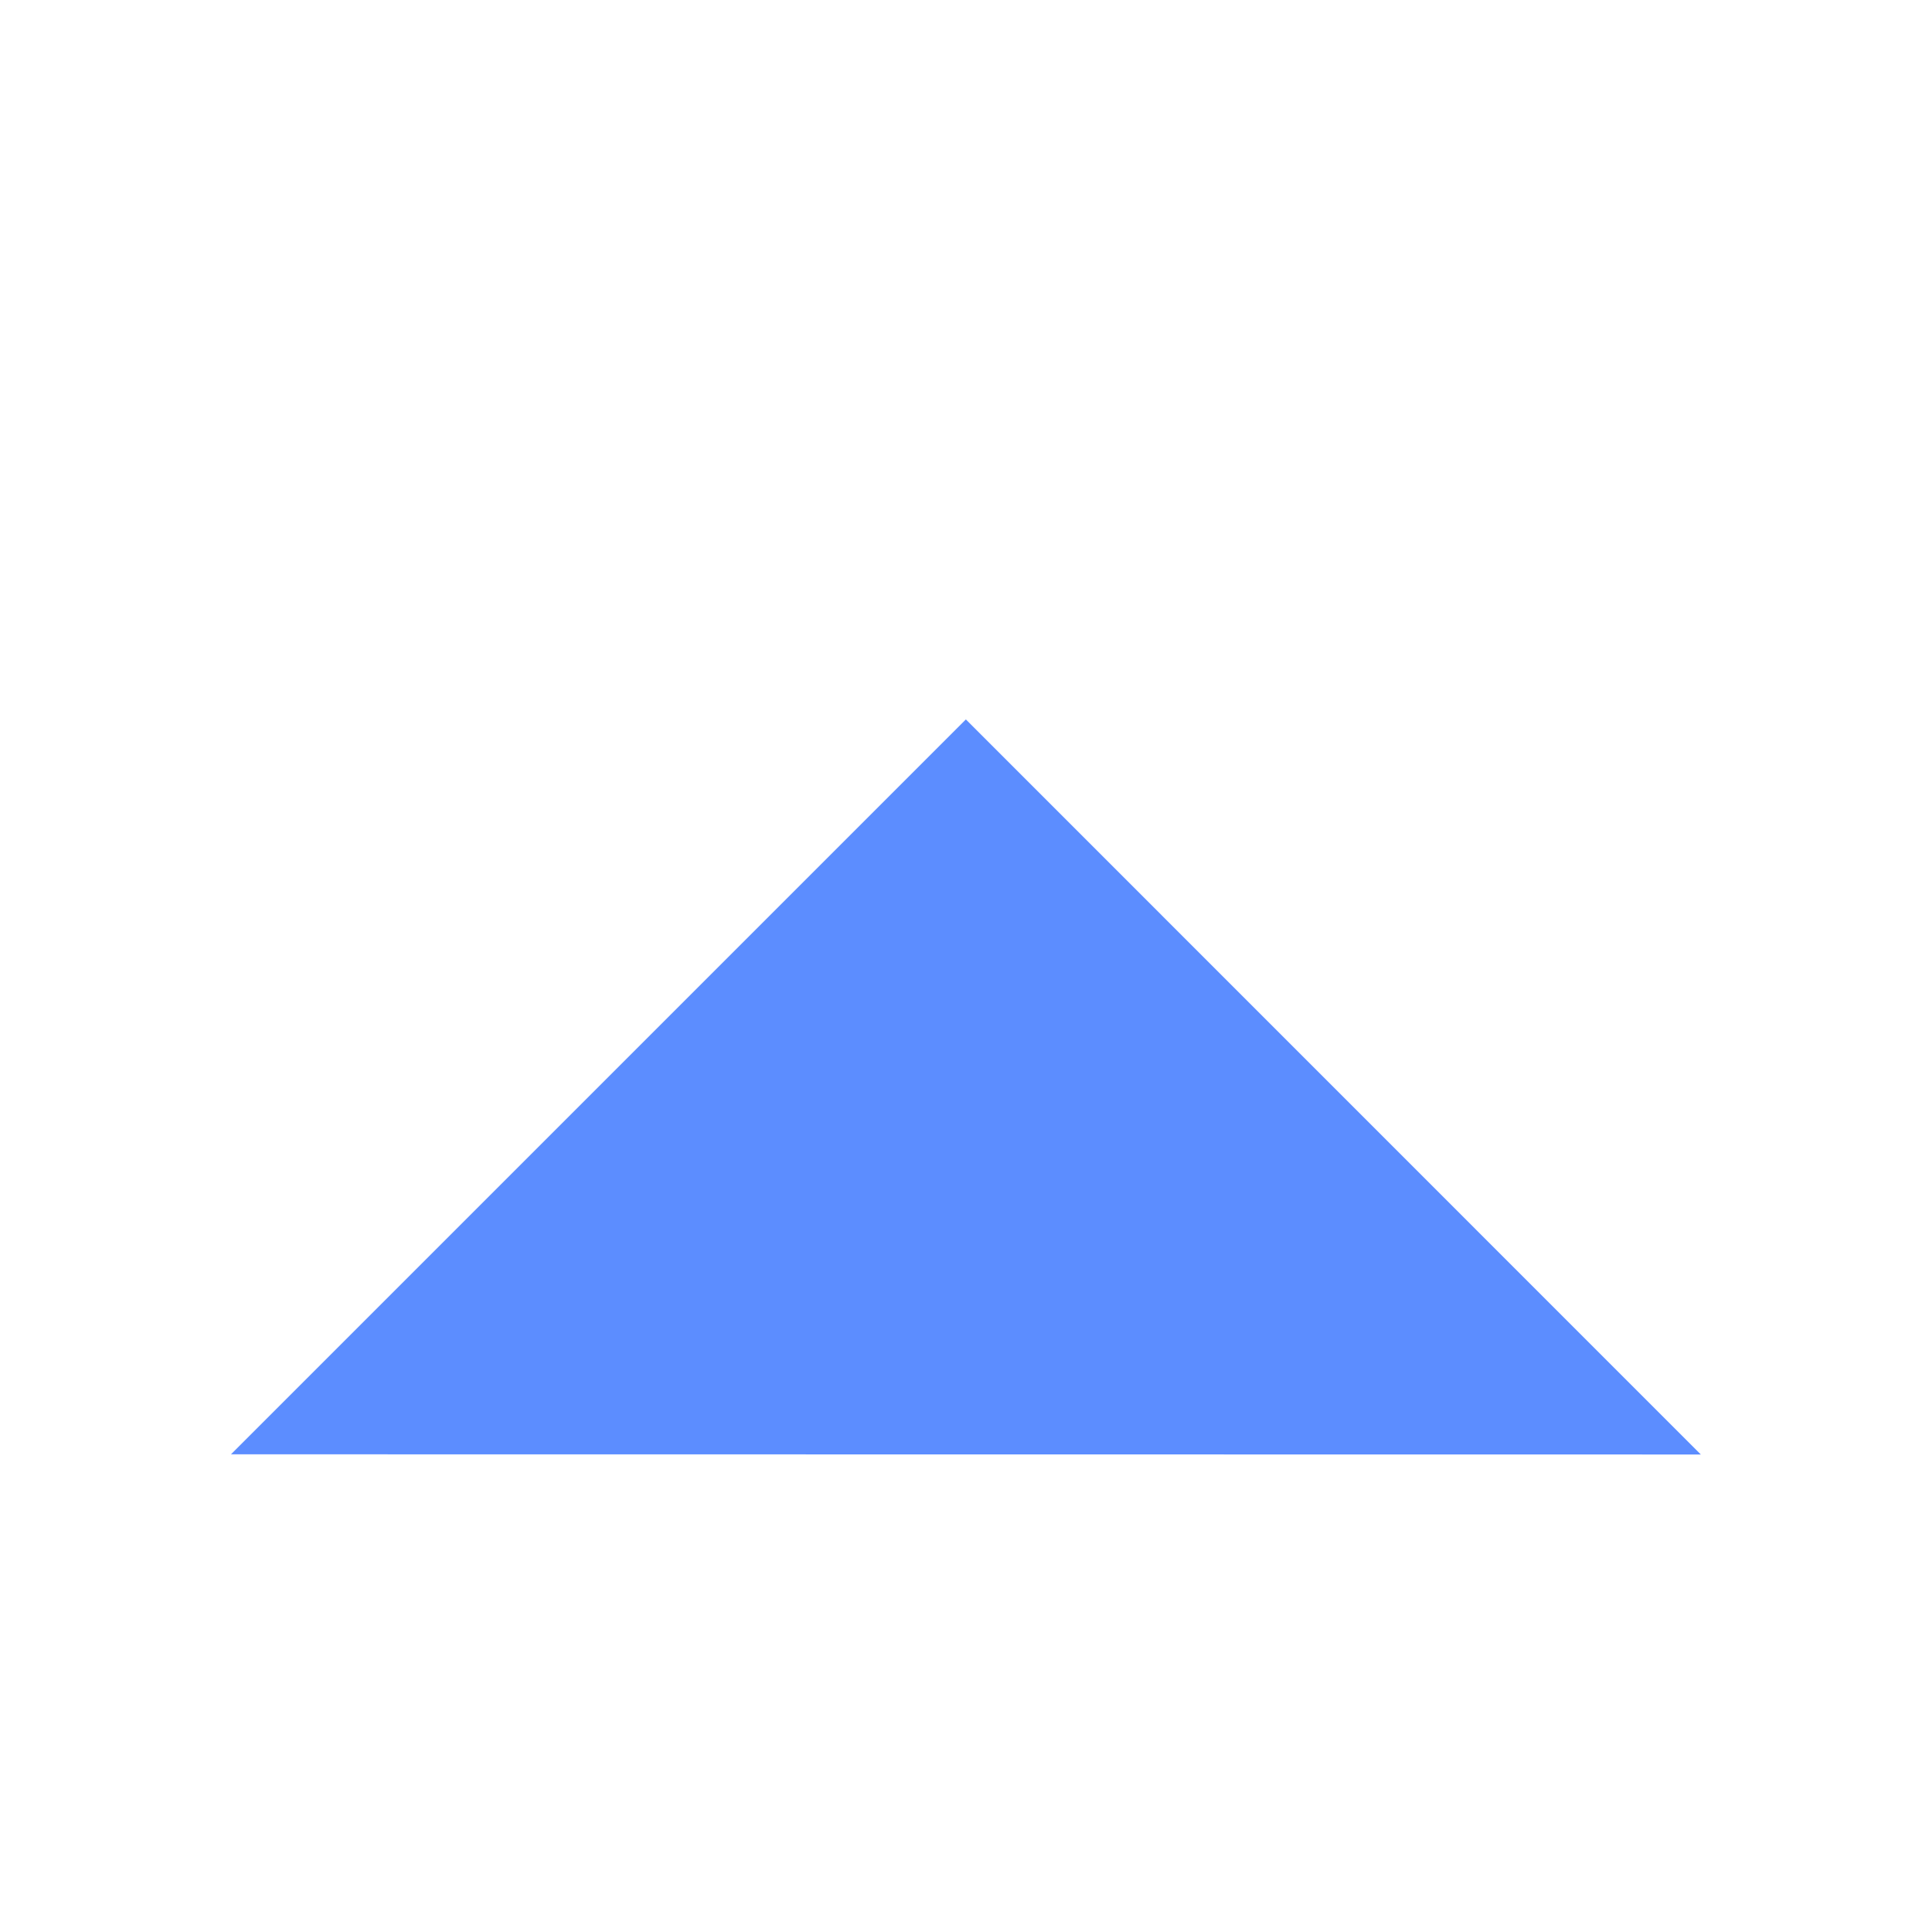
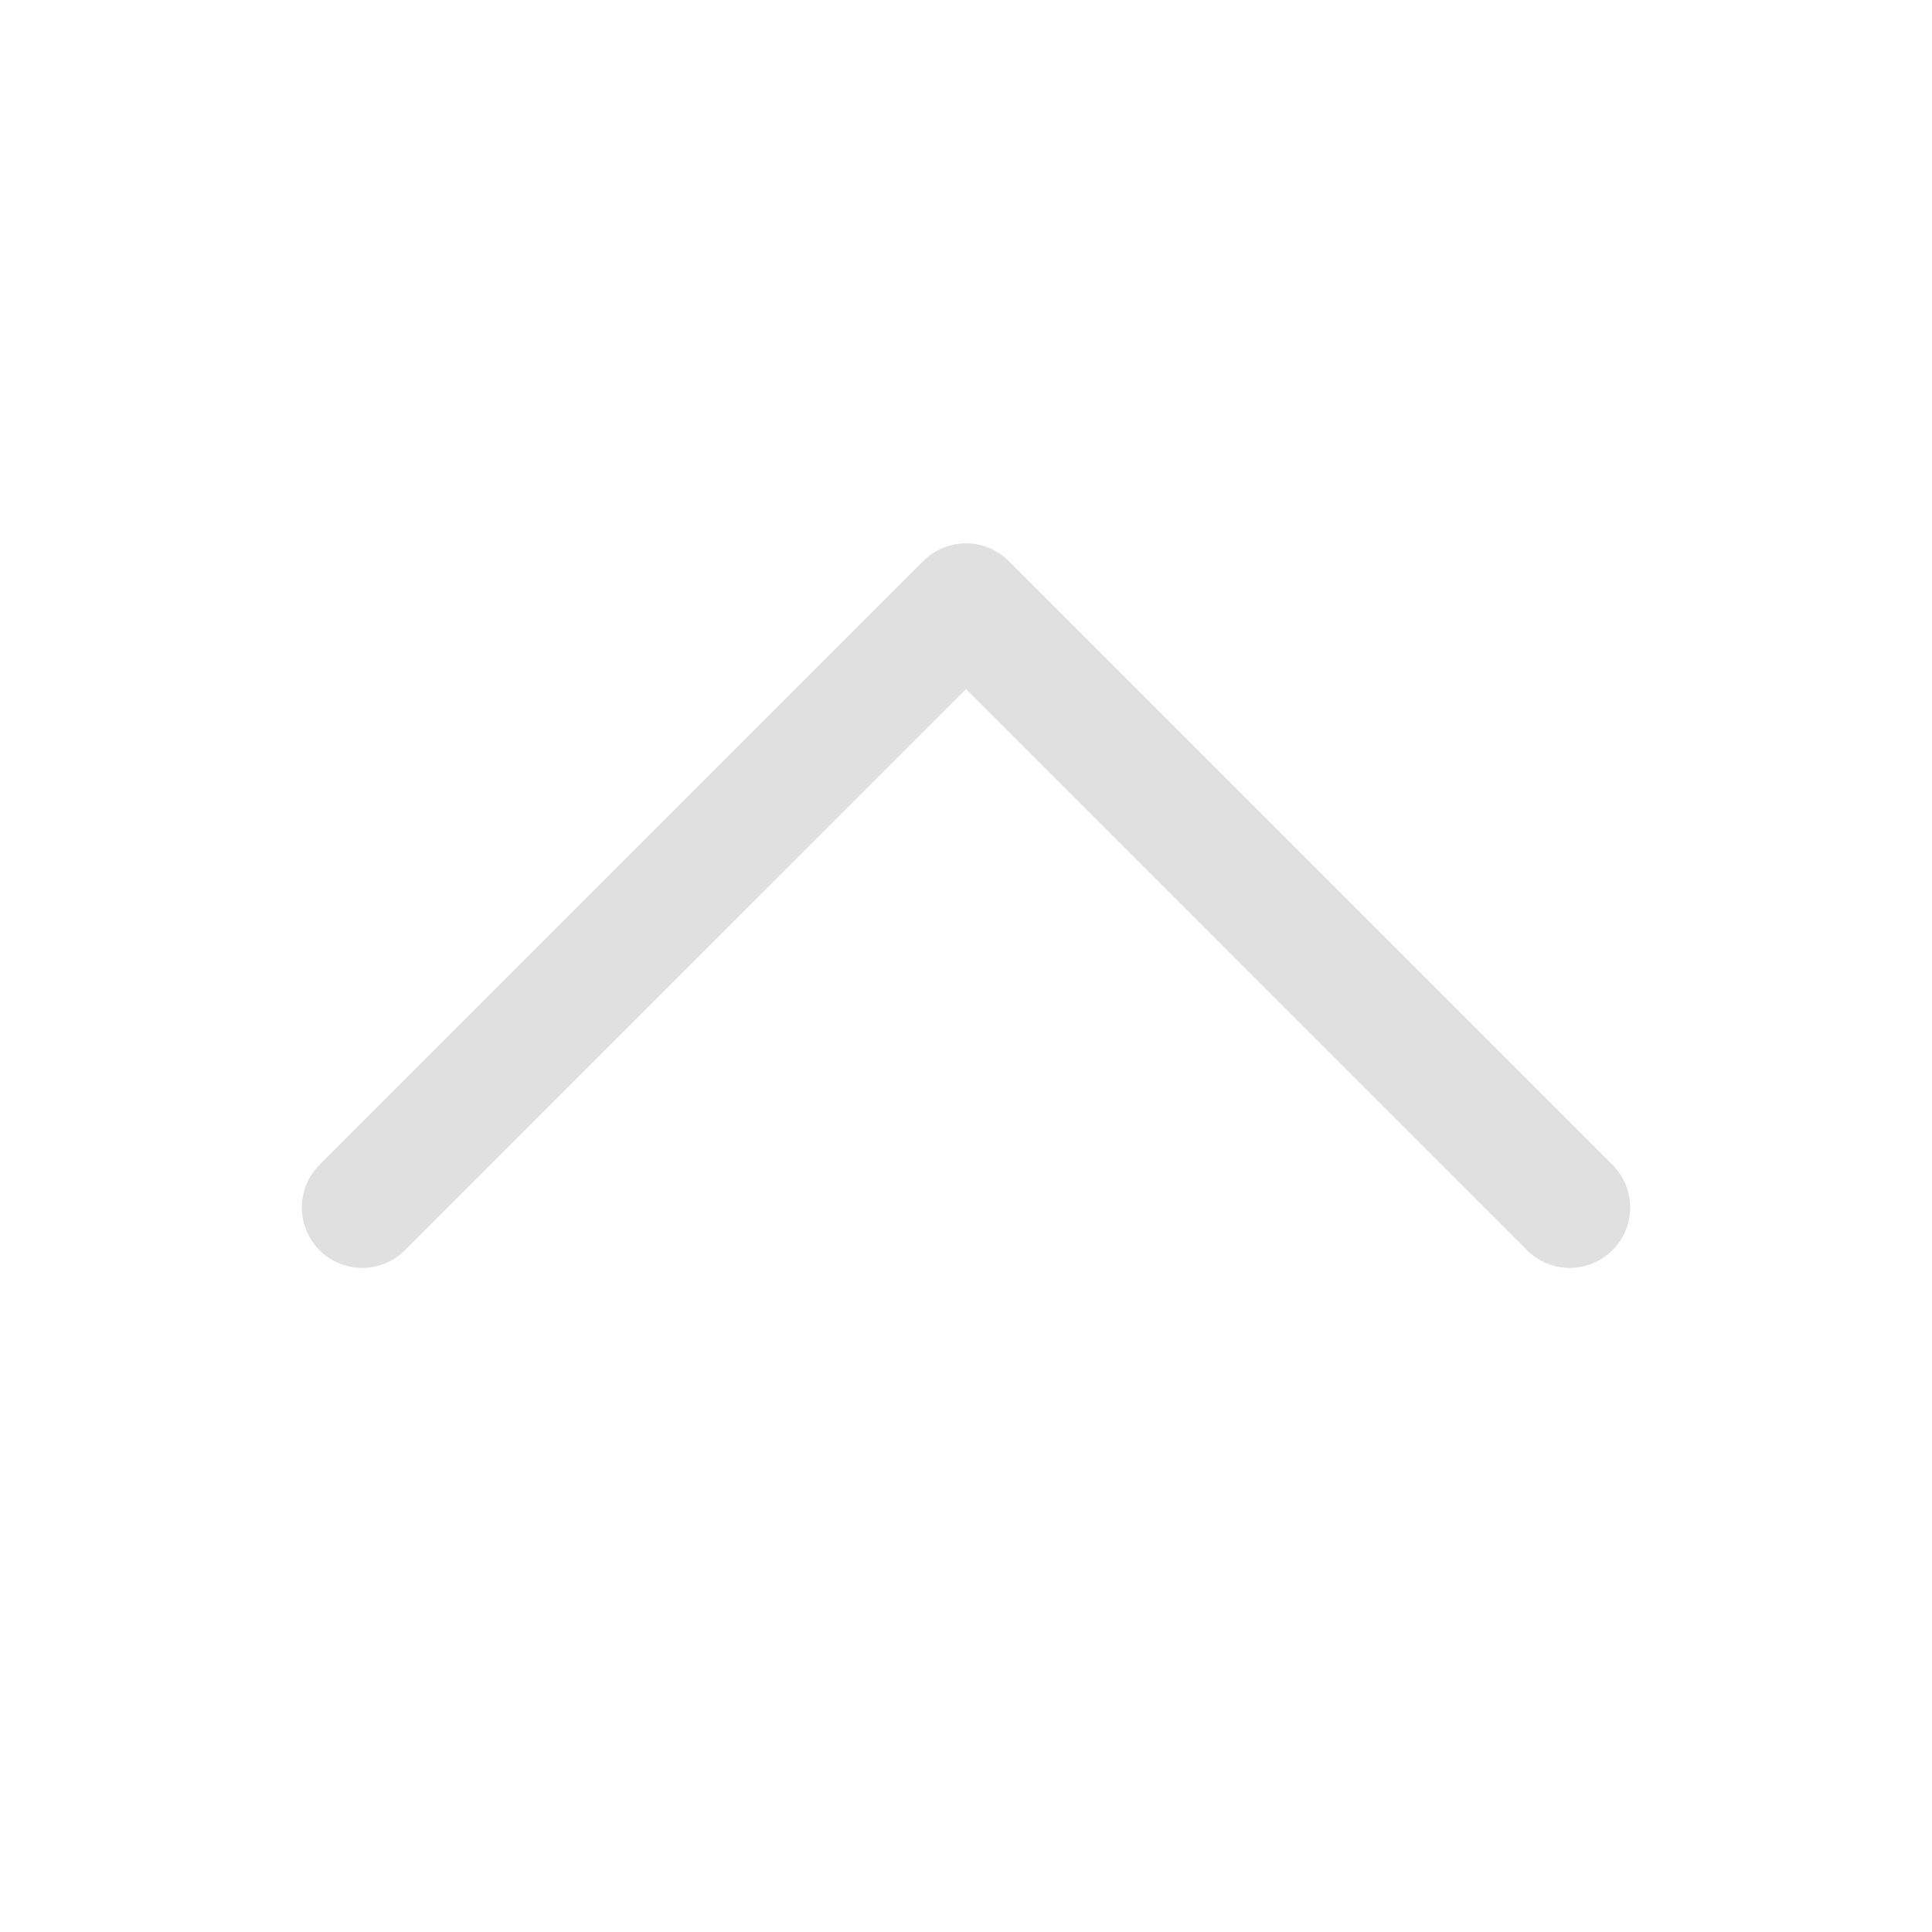
- <svg xmlns="http://www.w3.org/2000/svg" version="1.1" id="Layer_1" x="0px" y="0px" width="32px" height="32px" viewBox="0 0 32 32" enable-background="new 0 0 32 32" xml:space="preserve">
-   <polyline fill="#5C8DFF" enable-background="new    " points="3.826,24.088 15.998,11.916 28.171,24.091 " />
+ <svg xmlns="http://www.w3.org/2000/svg" width="32" height="32" viewBox="0 0 256 256">
+   <path fill="#e0e0e0" d="M213.66 165.66a8 8 0 0 1-11.32 0L128 91.31l-74.34 74.35a8 8 0 0 1-11.32-11.32l80-80a8 8 0 0 1 11.32 0l80 80a8 8 0 0 1 0 11.32Z" />
</svg>
